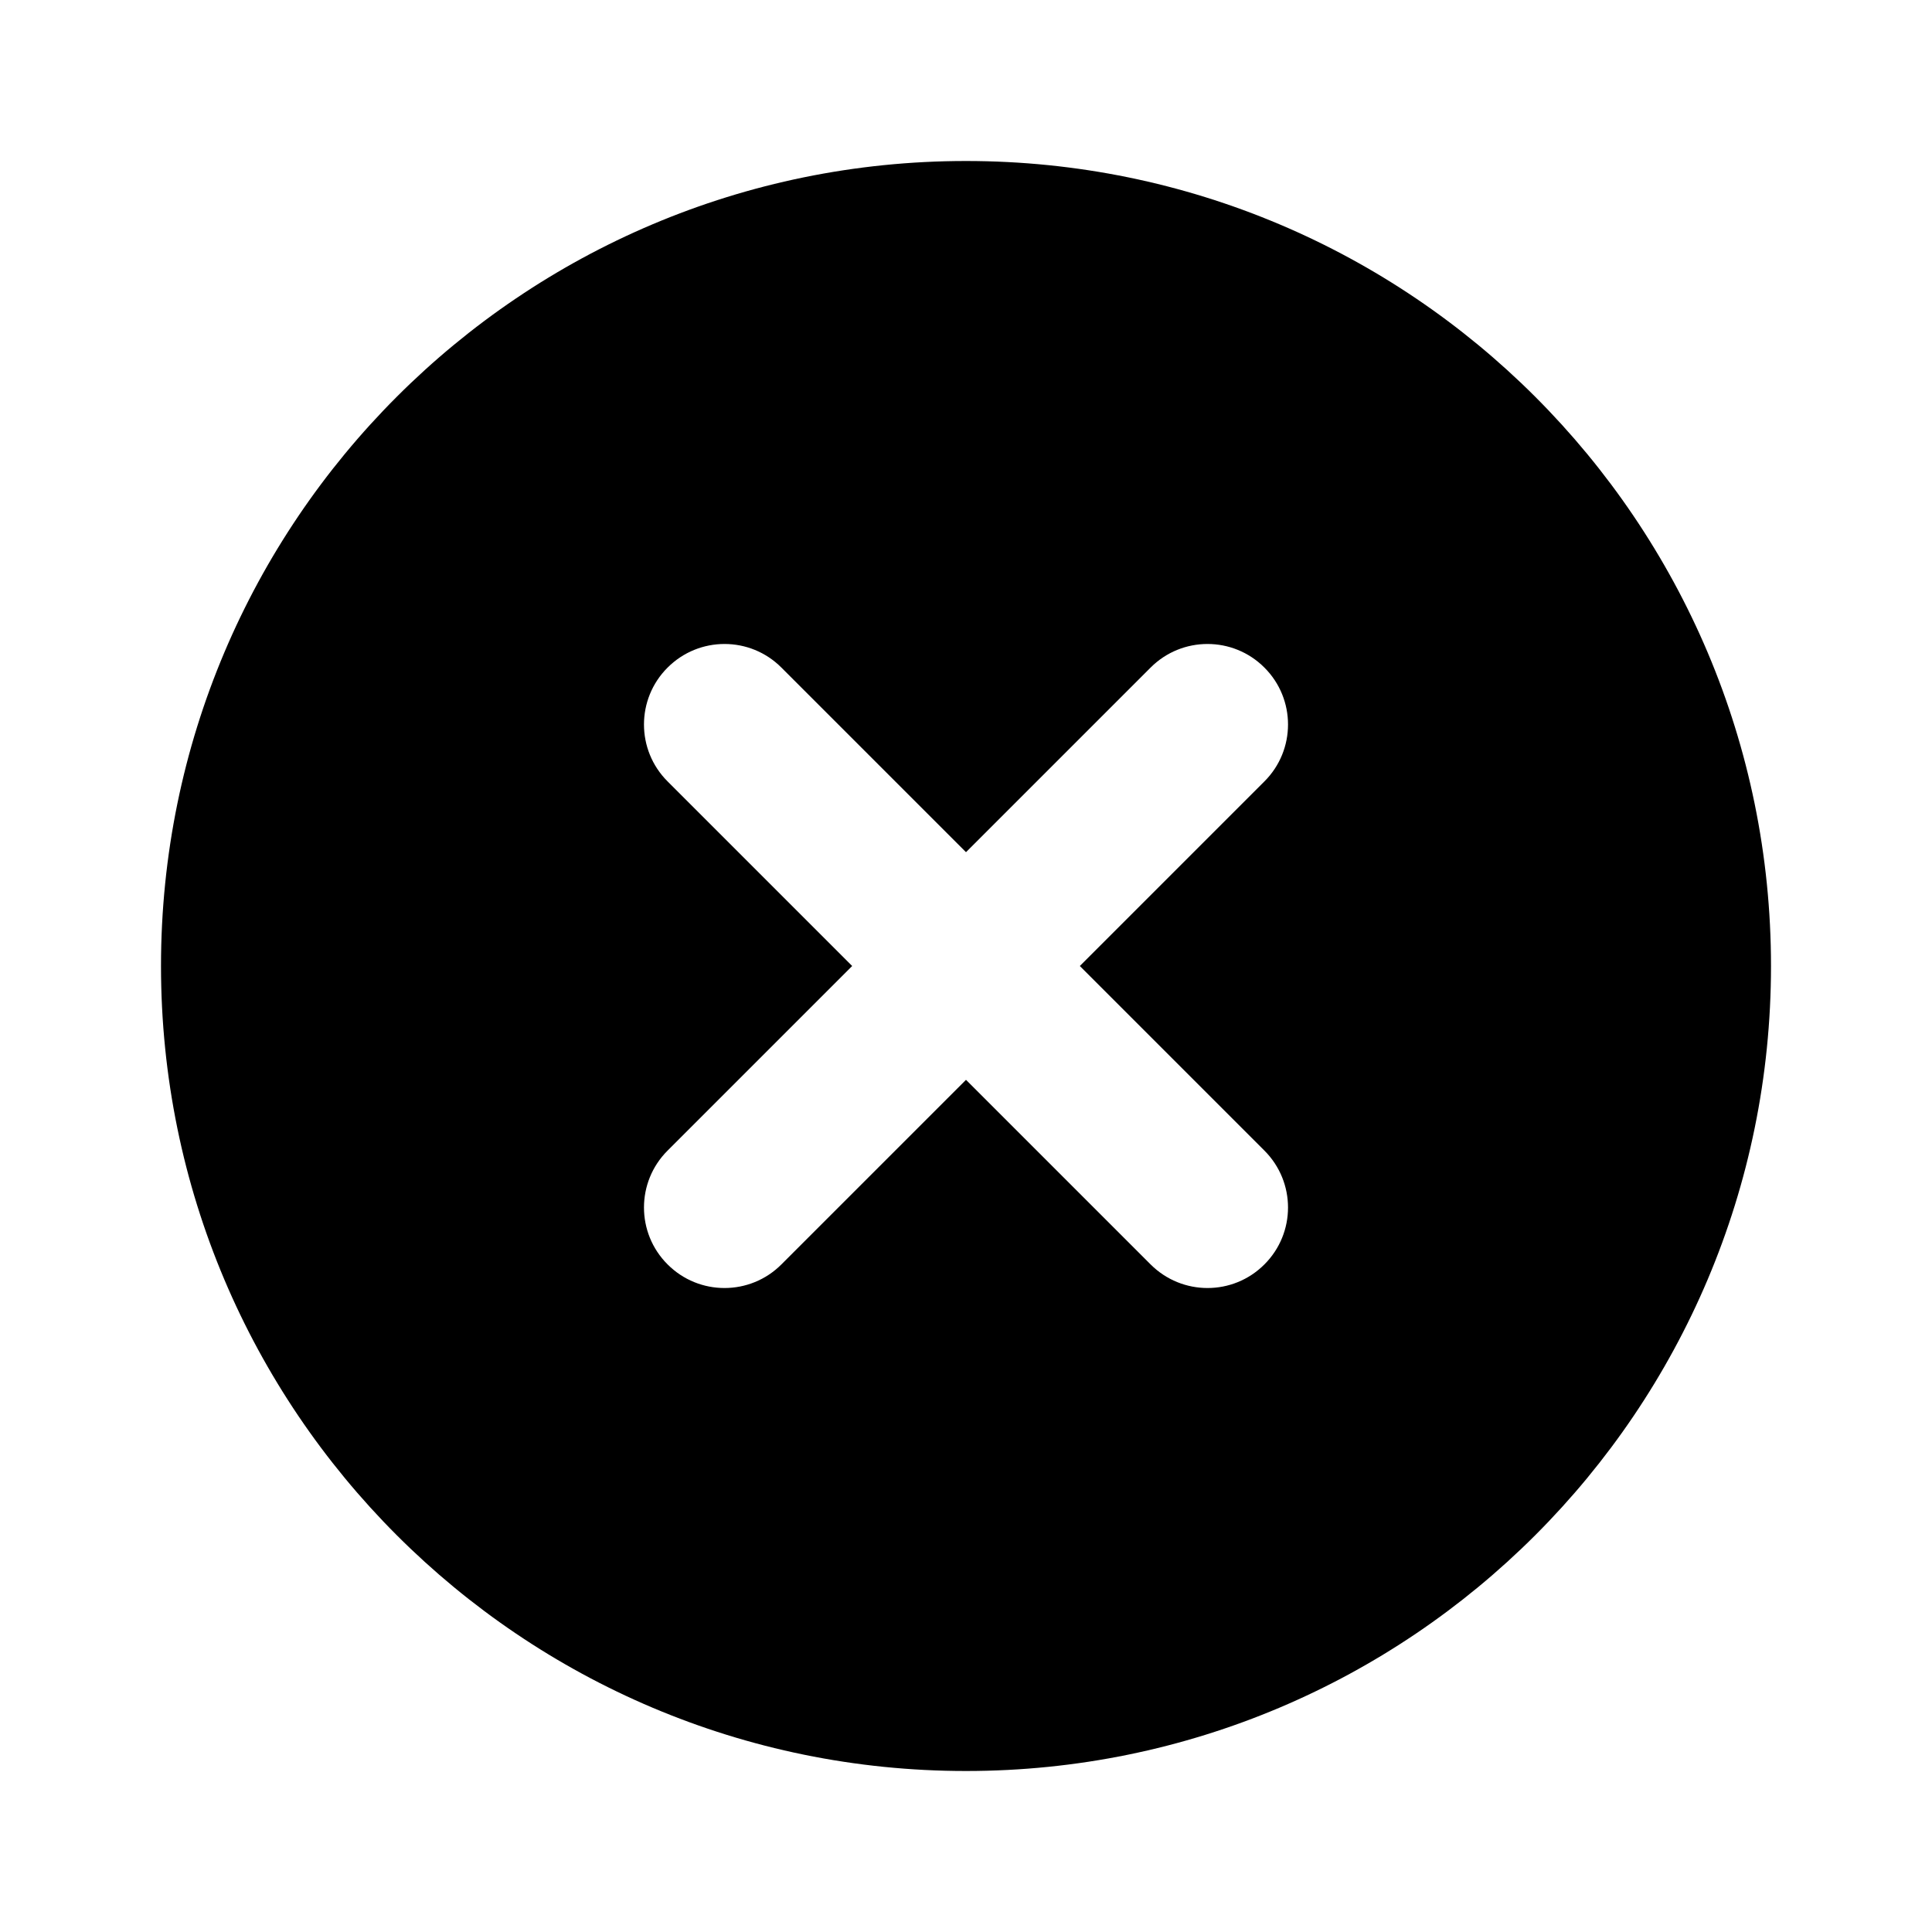
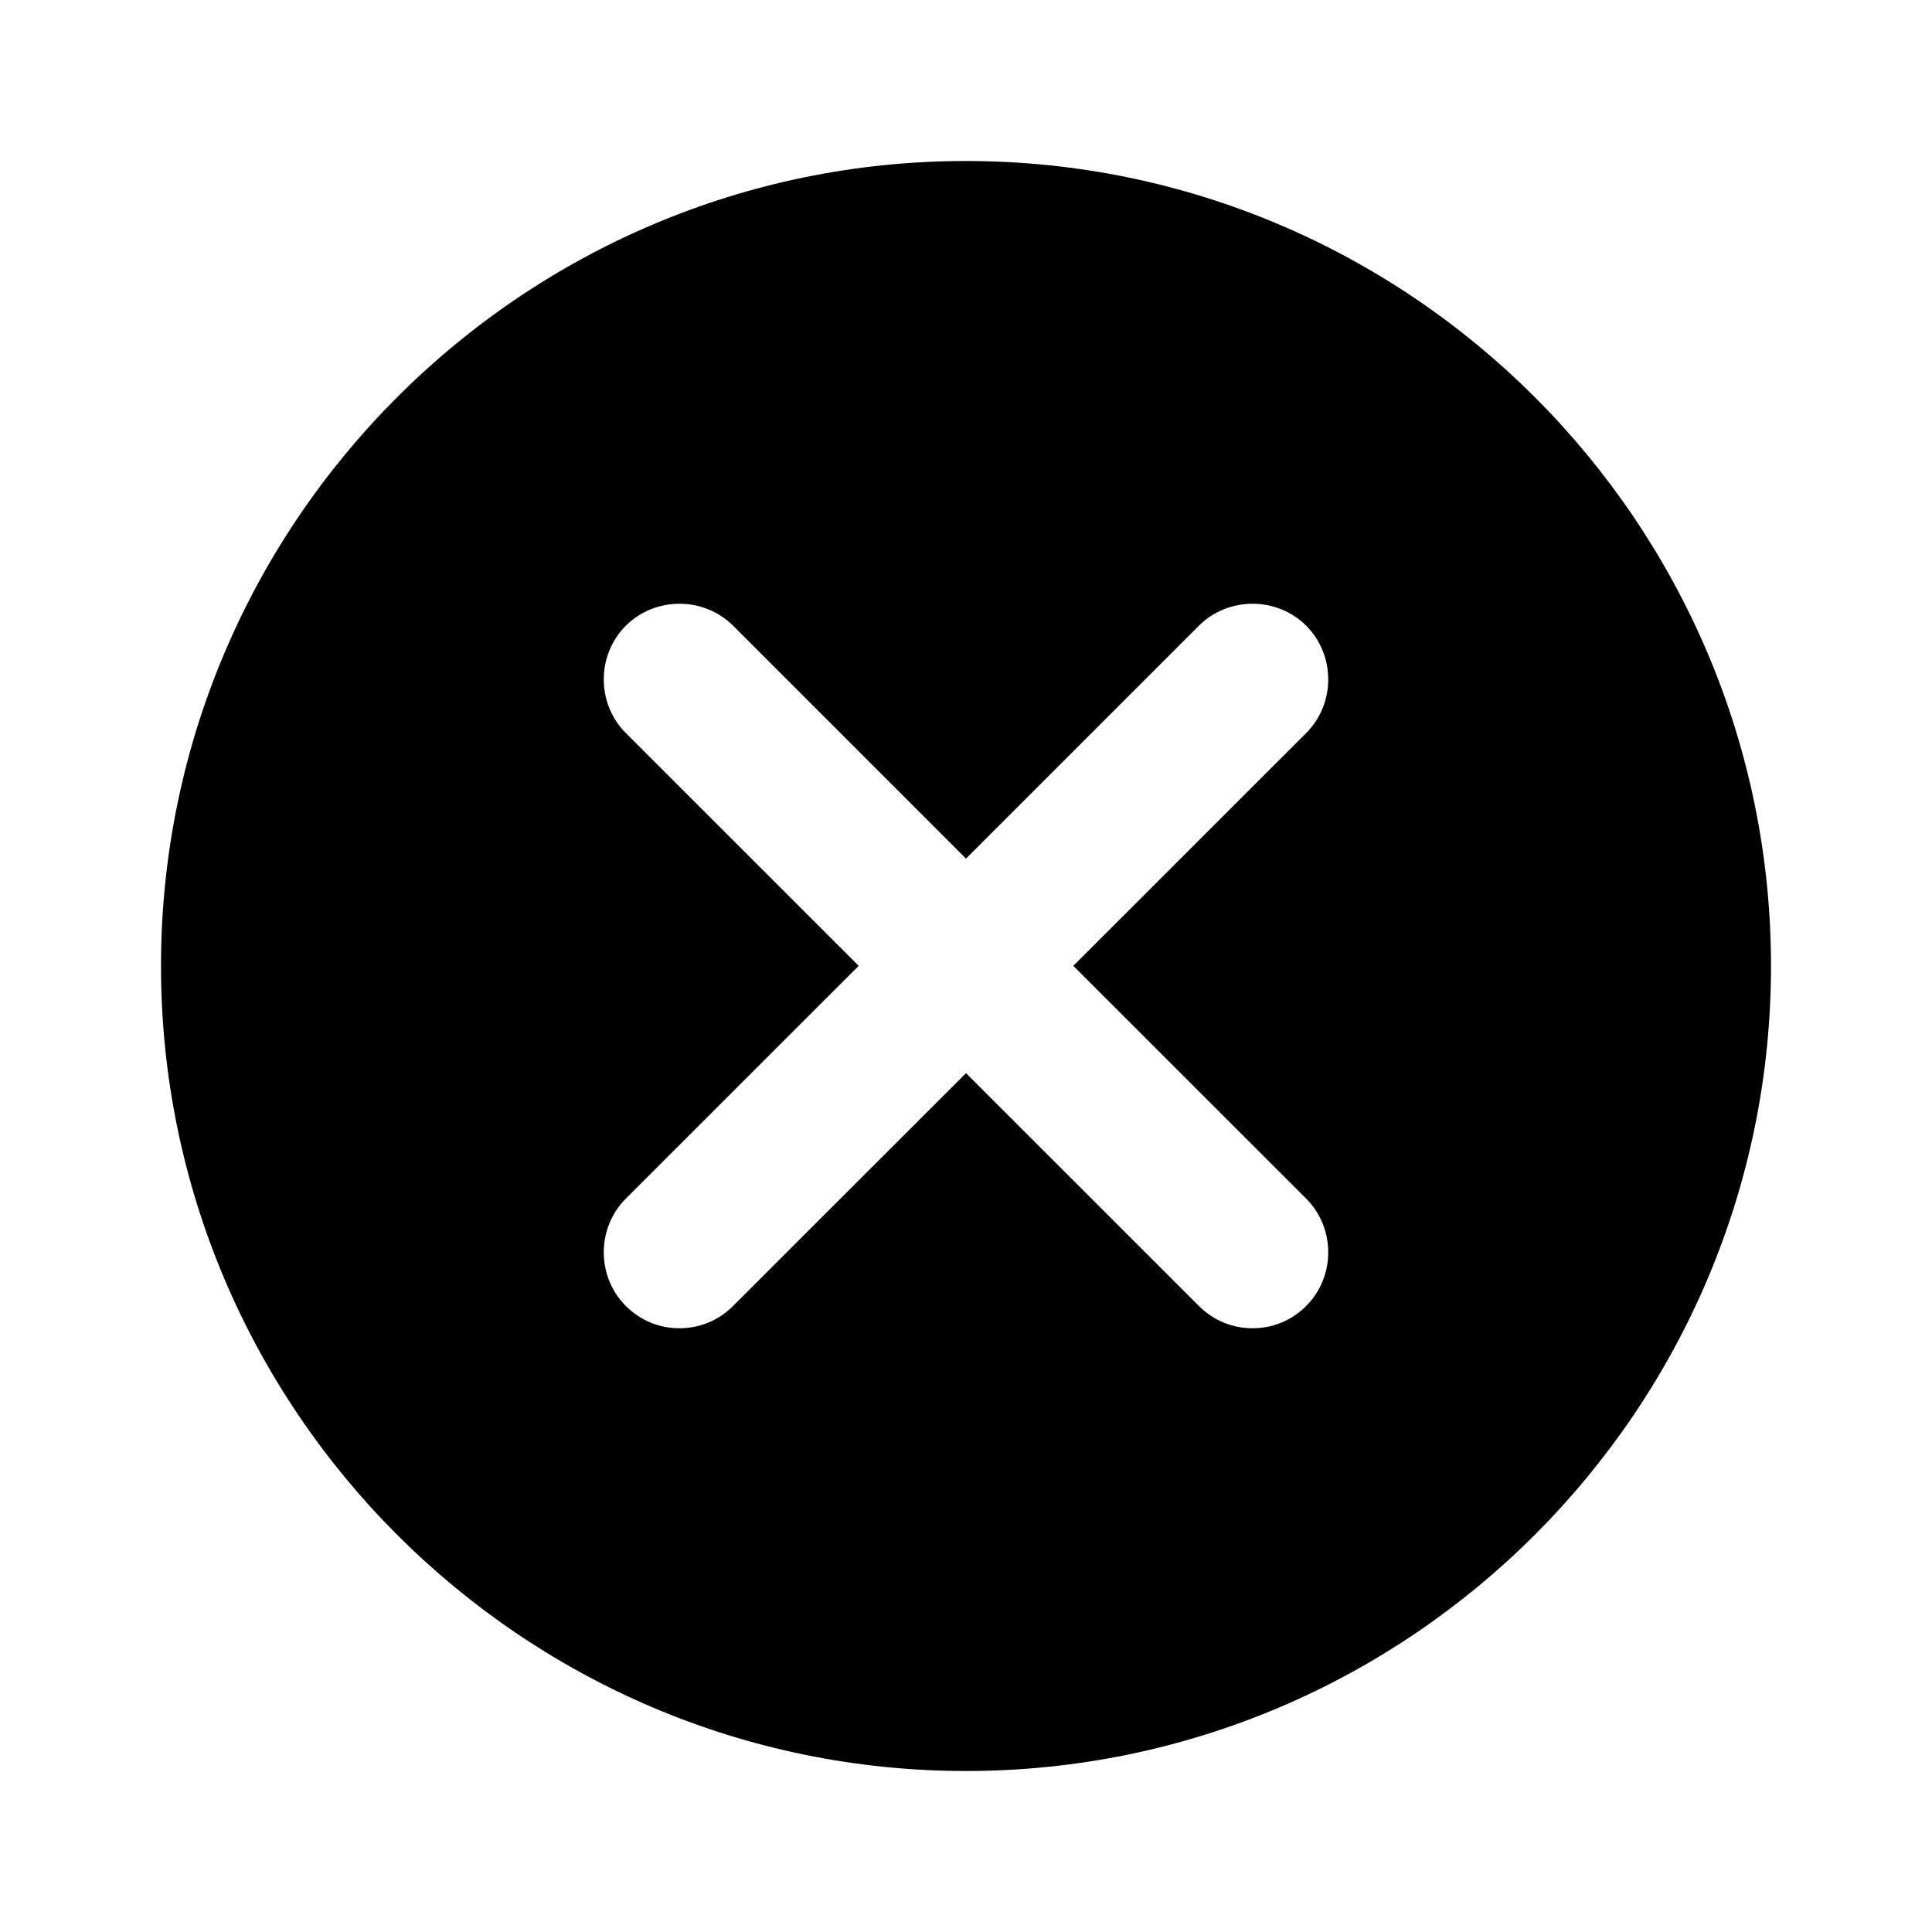
<svg xmlns="http://www.w3.org/2000/svg" width="24" height="24" viewBox="0 0 24 24" fill="none">
-   <path fill-rule="evenodd" clip-rule="evenodd" d="M12 22C17.523 22 22 17.523 22 12C22 6.477 17.523 2 12 2C6.477 2 2 6.477 2 12C2 17.523 6.477 22 12 22ZM8.293 15.707C7.902 15.317 7.902 14.683 8.293 14.293L10.586 12L8.293 9.707C7.902 9.317 7.902 8.683 8.293 8.293C8.684 7.902 9.317 7.902 9.707 8.293L12 10.586L14.293 8.293C14.683 7.902 15.317 7.902 15.707 8.293C16.098 8.683 16.098 9.317 15.707 9.707L13.414 12L15.707 14.293C16.098 14.684 16.098 15.317 15.707 15.707C15.317 16.098 14.684 16.098 14.293 15.707L12 13.414L9.707 15.707C9.317 16.098 8.683 16.098 8.293 15.707Z" fill="black" />
+   <path fill-rule="evenodd" clip-rule="evenodd" d="M2 12C2 6.49 6.49 2 12 2C17.51 2 22 6.49 22 12C22 17.51 17.51 22 12 22C6.49 22 2 17.51 2 12ZM16.226 16.223C16.591 15.859 16.591 15.255 16.226 14.89L13.333 11.998L16.226 9.106C16.591 8.742 16.591 8.138 16.226 7.773C15.862 7.409 15.258 7.409 14.893 7.773L12 10.666L9.107 7.773C8.742 7.409 8.138 7.409 7.774 7.773C7.409 8.138 7.409 8.742 7.774 9.106L10.667 11.998L7.774 14.89C7.409 15.255 7.409 15.859 7.774 16.223C7.962 16.412 8.201 16.5 8.44 16.5C8.679 16.5 8.918 16.412 9.107 16.223L12 13.331L14.893 16.223C15.082 16.412 15.321 16.5 15.56 16.5C15.799 16.5 16.038 16.412 16.226 16.223Z" fill="black" />
</svg>
